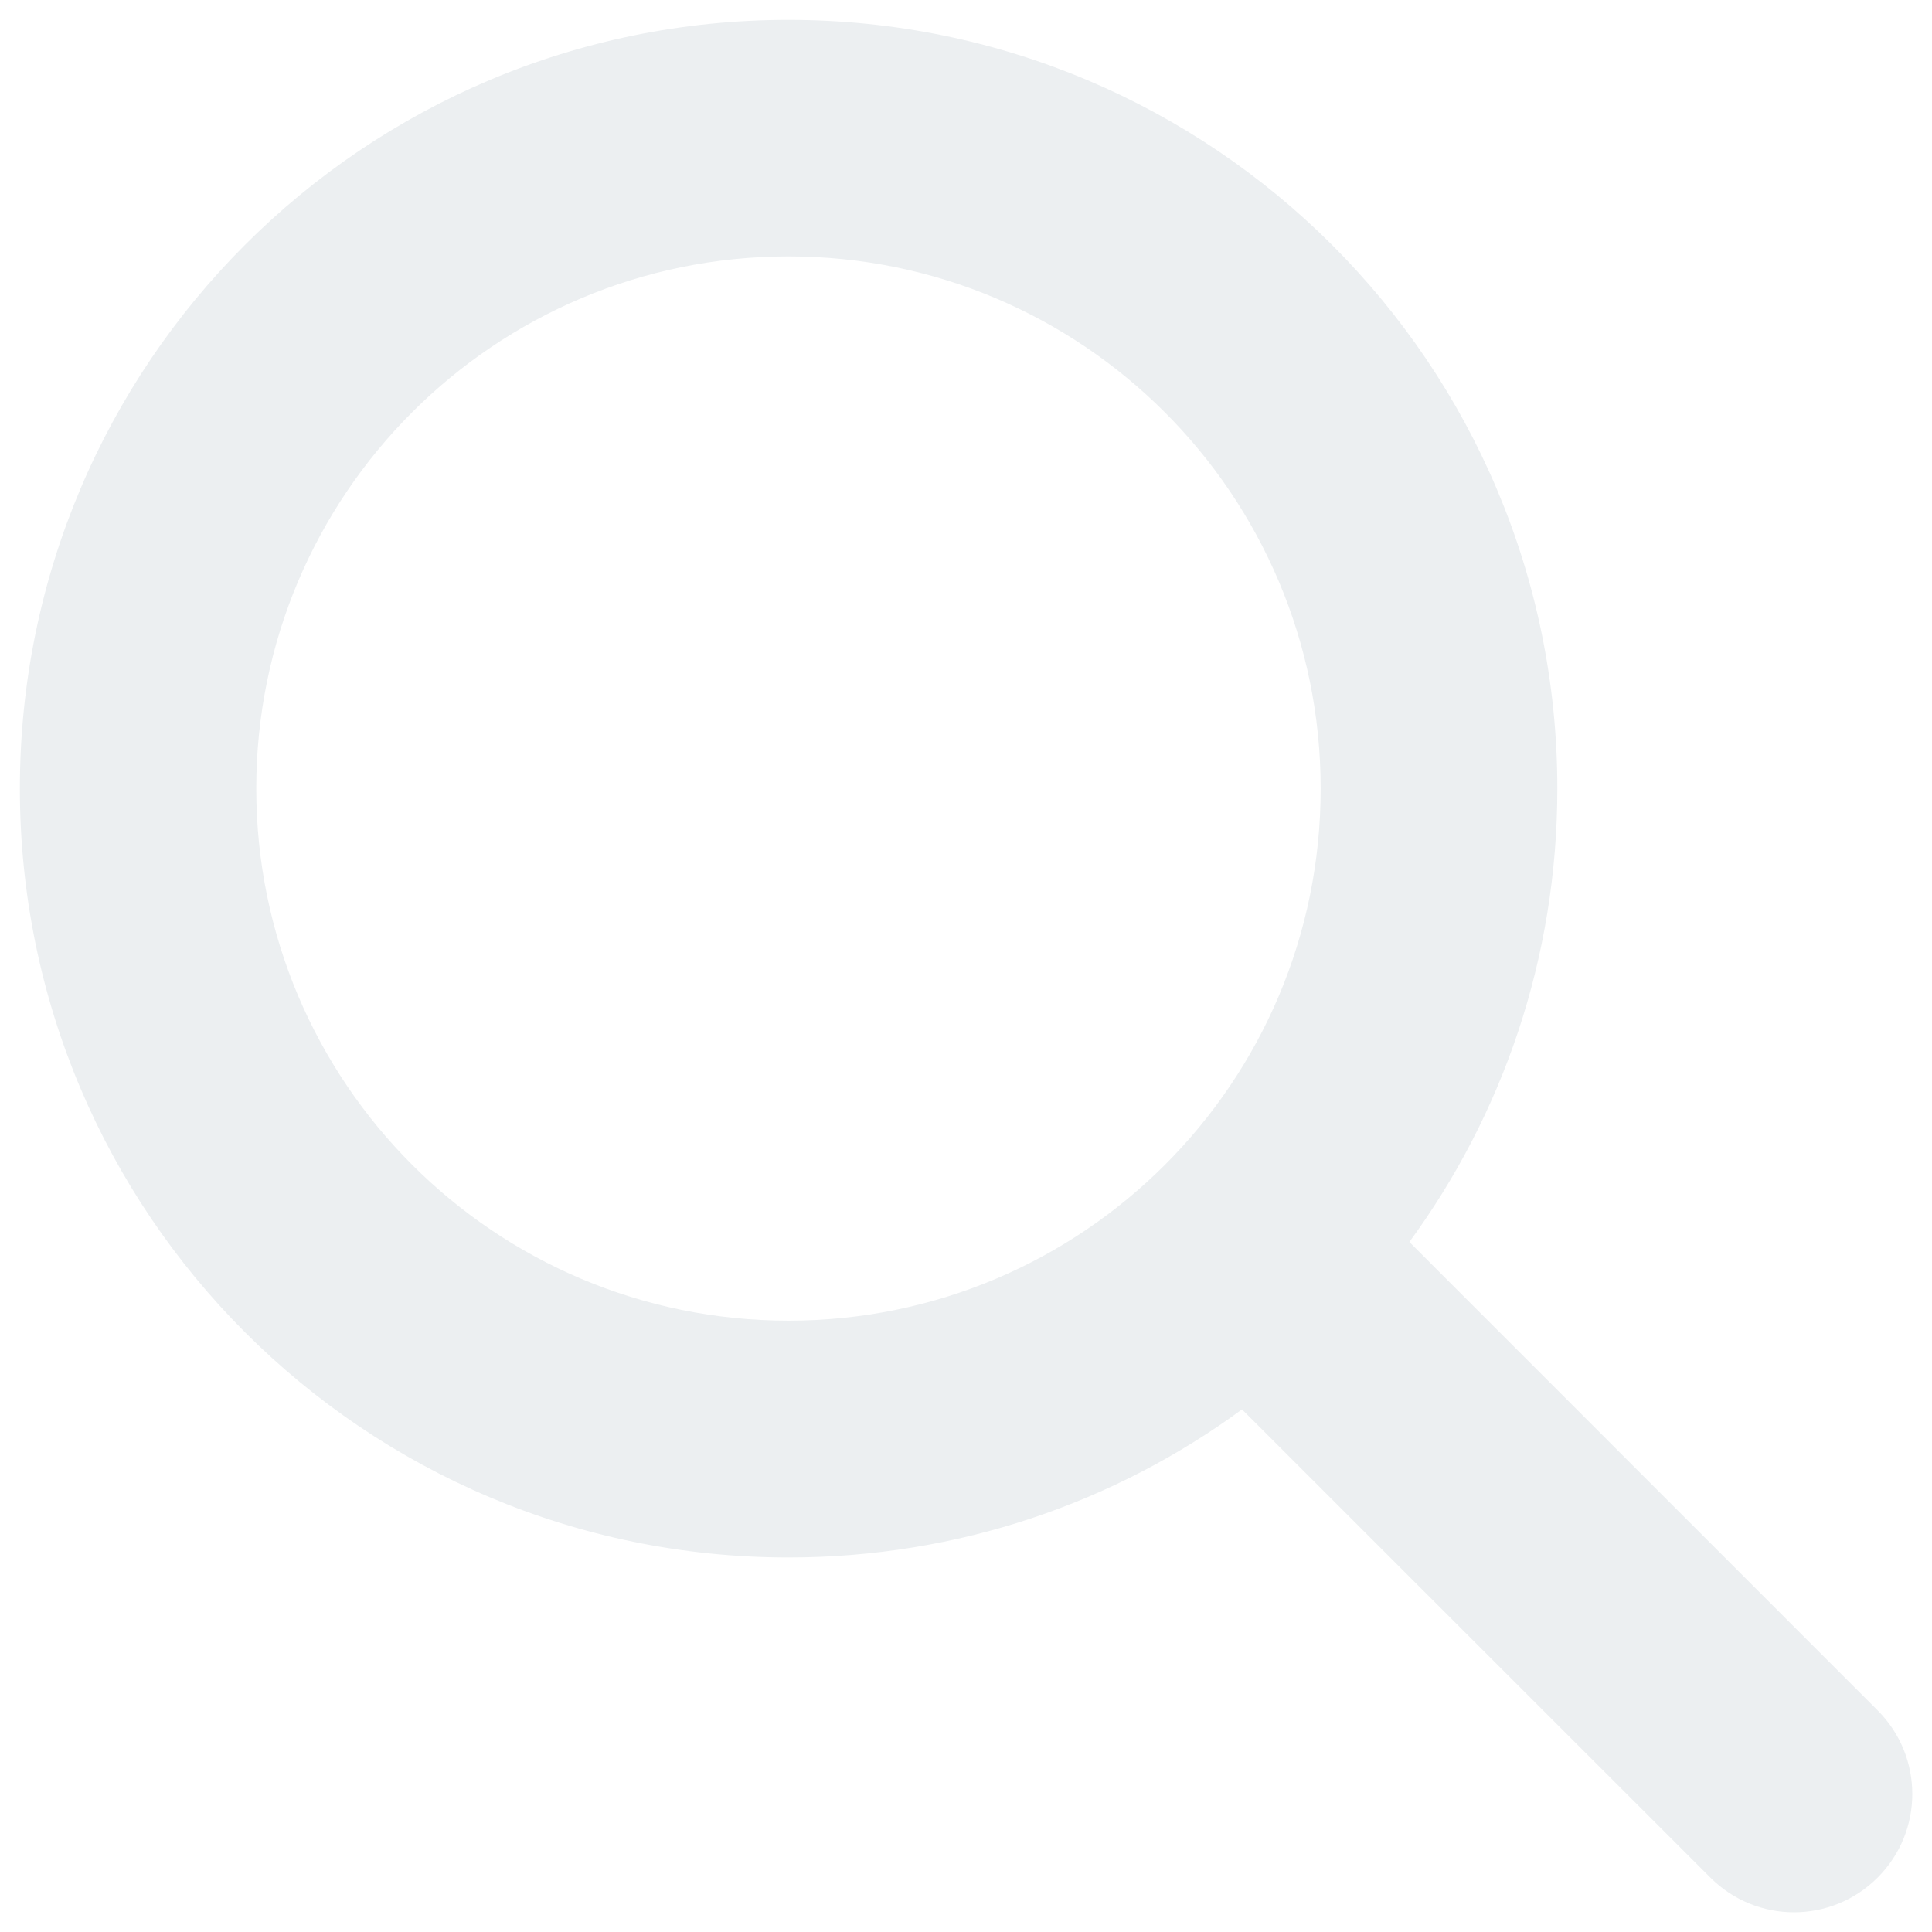
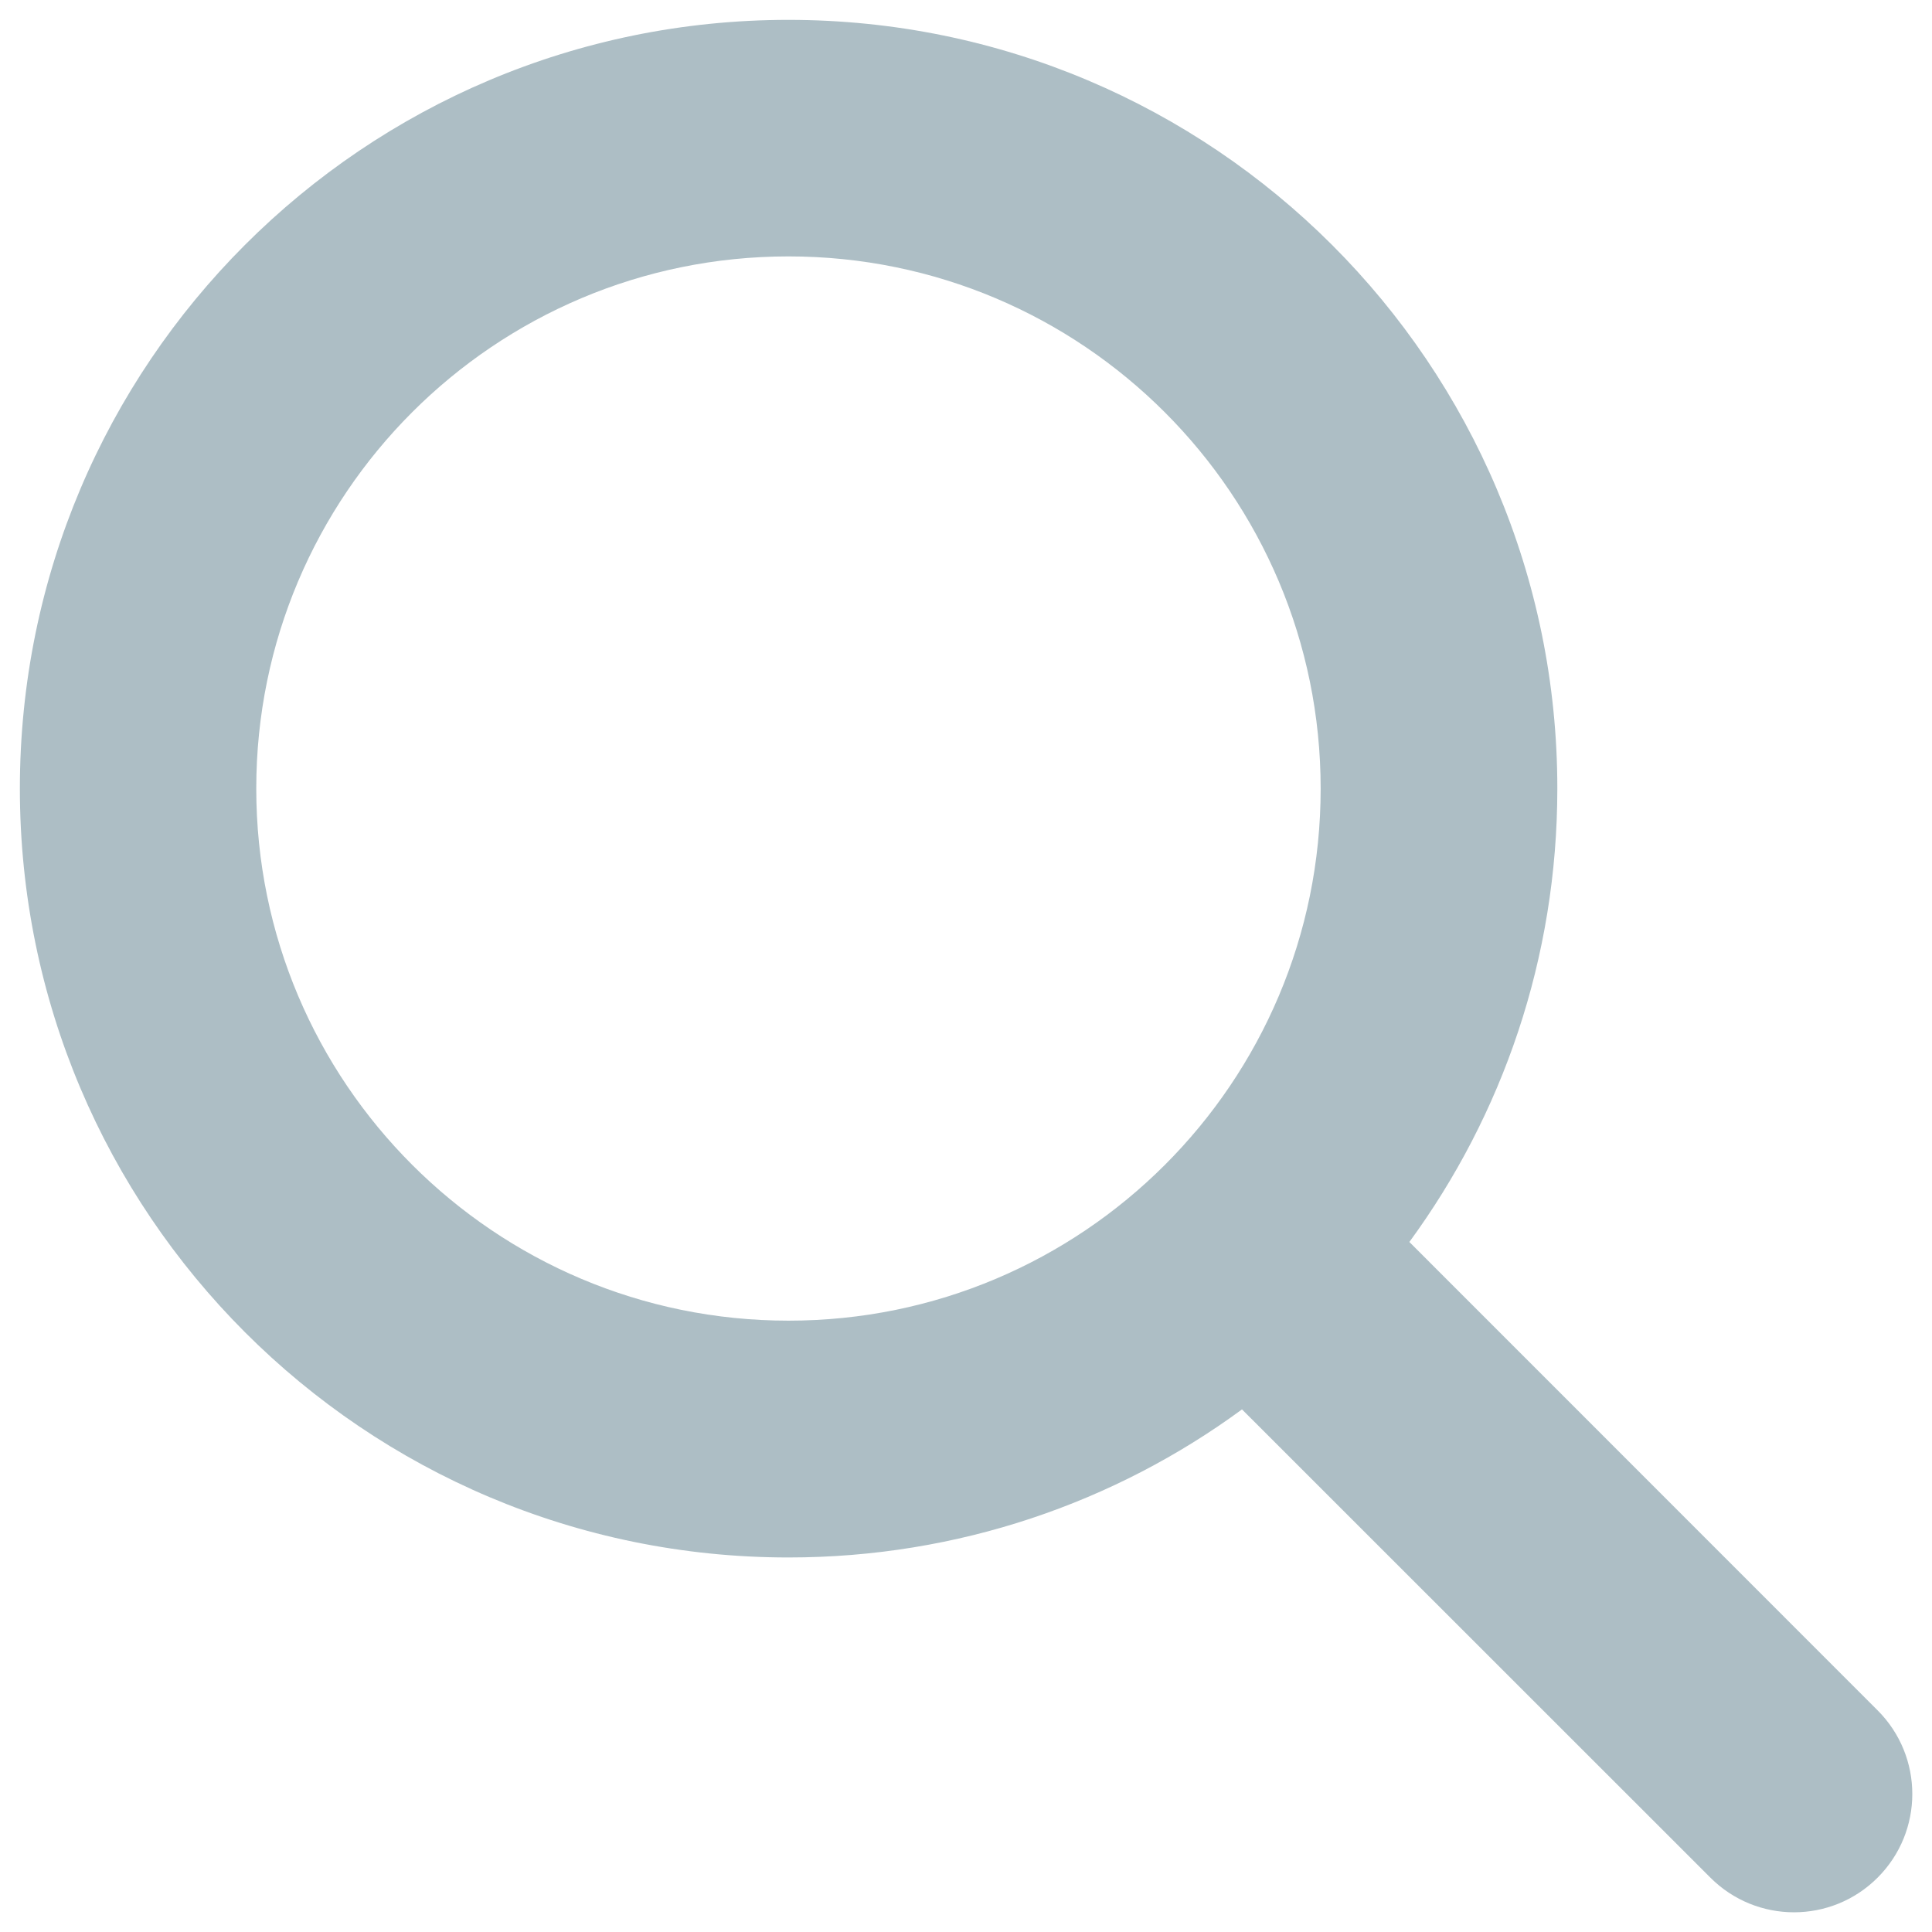
<svg xmlns="http://www.w3.org/2000/svg" width="14" height="14" viewBox="0 0 14 14">
-   <path d="M10.213 9l3.393 3.394c.335.335.335.877 0 1.212-.335.335-.877.335-1.212 0L9 10.213c-.92.675-2.057 1.073-3.286 1.073-3.077 0-5.57-2.495-5.57-5.572S2.636.144 5.713.144c3.077 0 5.572 2.493 5.572 5.57 0 1.23-.398 2.366-1.073 3.287zM9.57 5.715c0-2.13-1.726-3.857-3.856-3.857S1.857 3.584 1.857 5.714 3.584 9.57 5.714 9.57 9.57 7.846 9.57 5.715z" fill="#ECEFF1" fill-rule="evenodd" id="app-icon" />
+   <path d="M10.213 9l3.393 3.394c.335.335.335.877 0 1.212-.335.335-.877.335-1.212 0L9 10.213c-.92.675-2.057 1.073-3.286 1.073-3.077 0-5.57-2.495-5.57-5.572S2.636.144 5.713.144c3.077 0 5.572 2.493 5.572 5.57 0 1.23-.398 2.366-1.073 3.287zM9.57 5.715c0-2.13-1.726-3.857-3.856-3.857S1.857 3.584 1.857 5.714 3.584 9.57 5.714 9.57 9.57 7.846 9.57 5.715z" fill="#ADBEC5" fill-rule="evenodd" id="app-icon" />
</svg>
